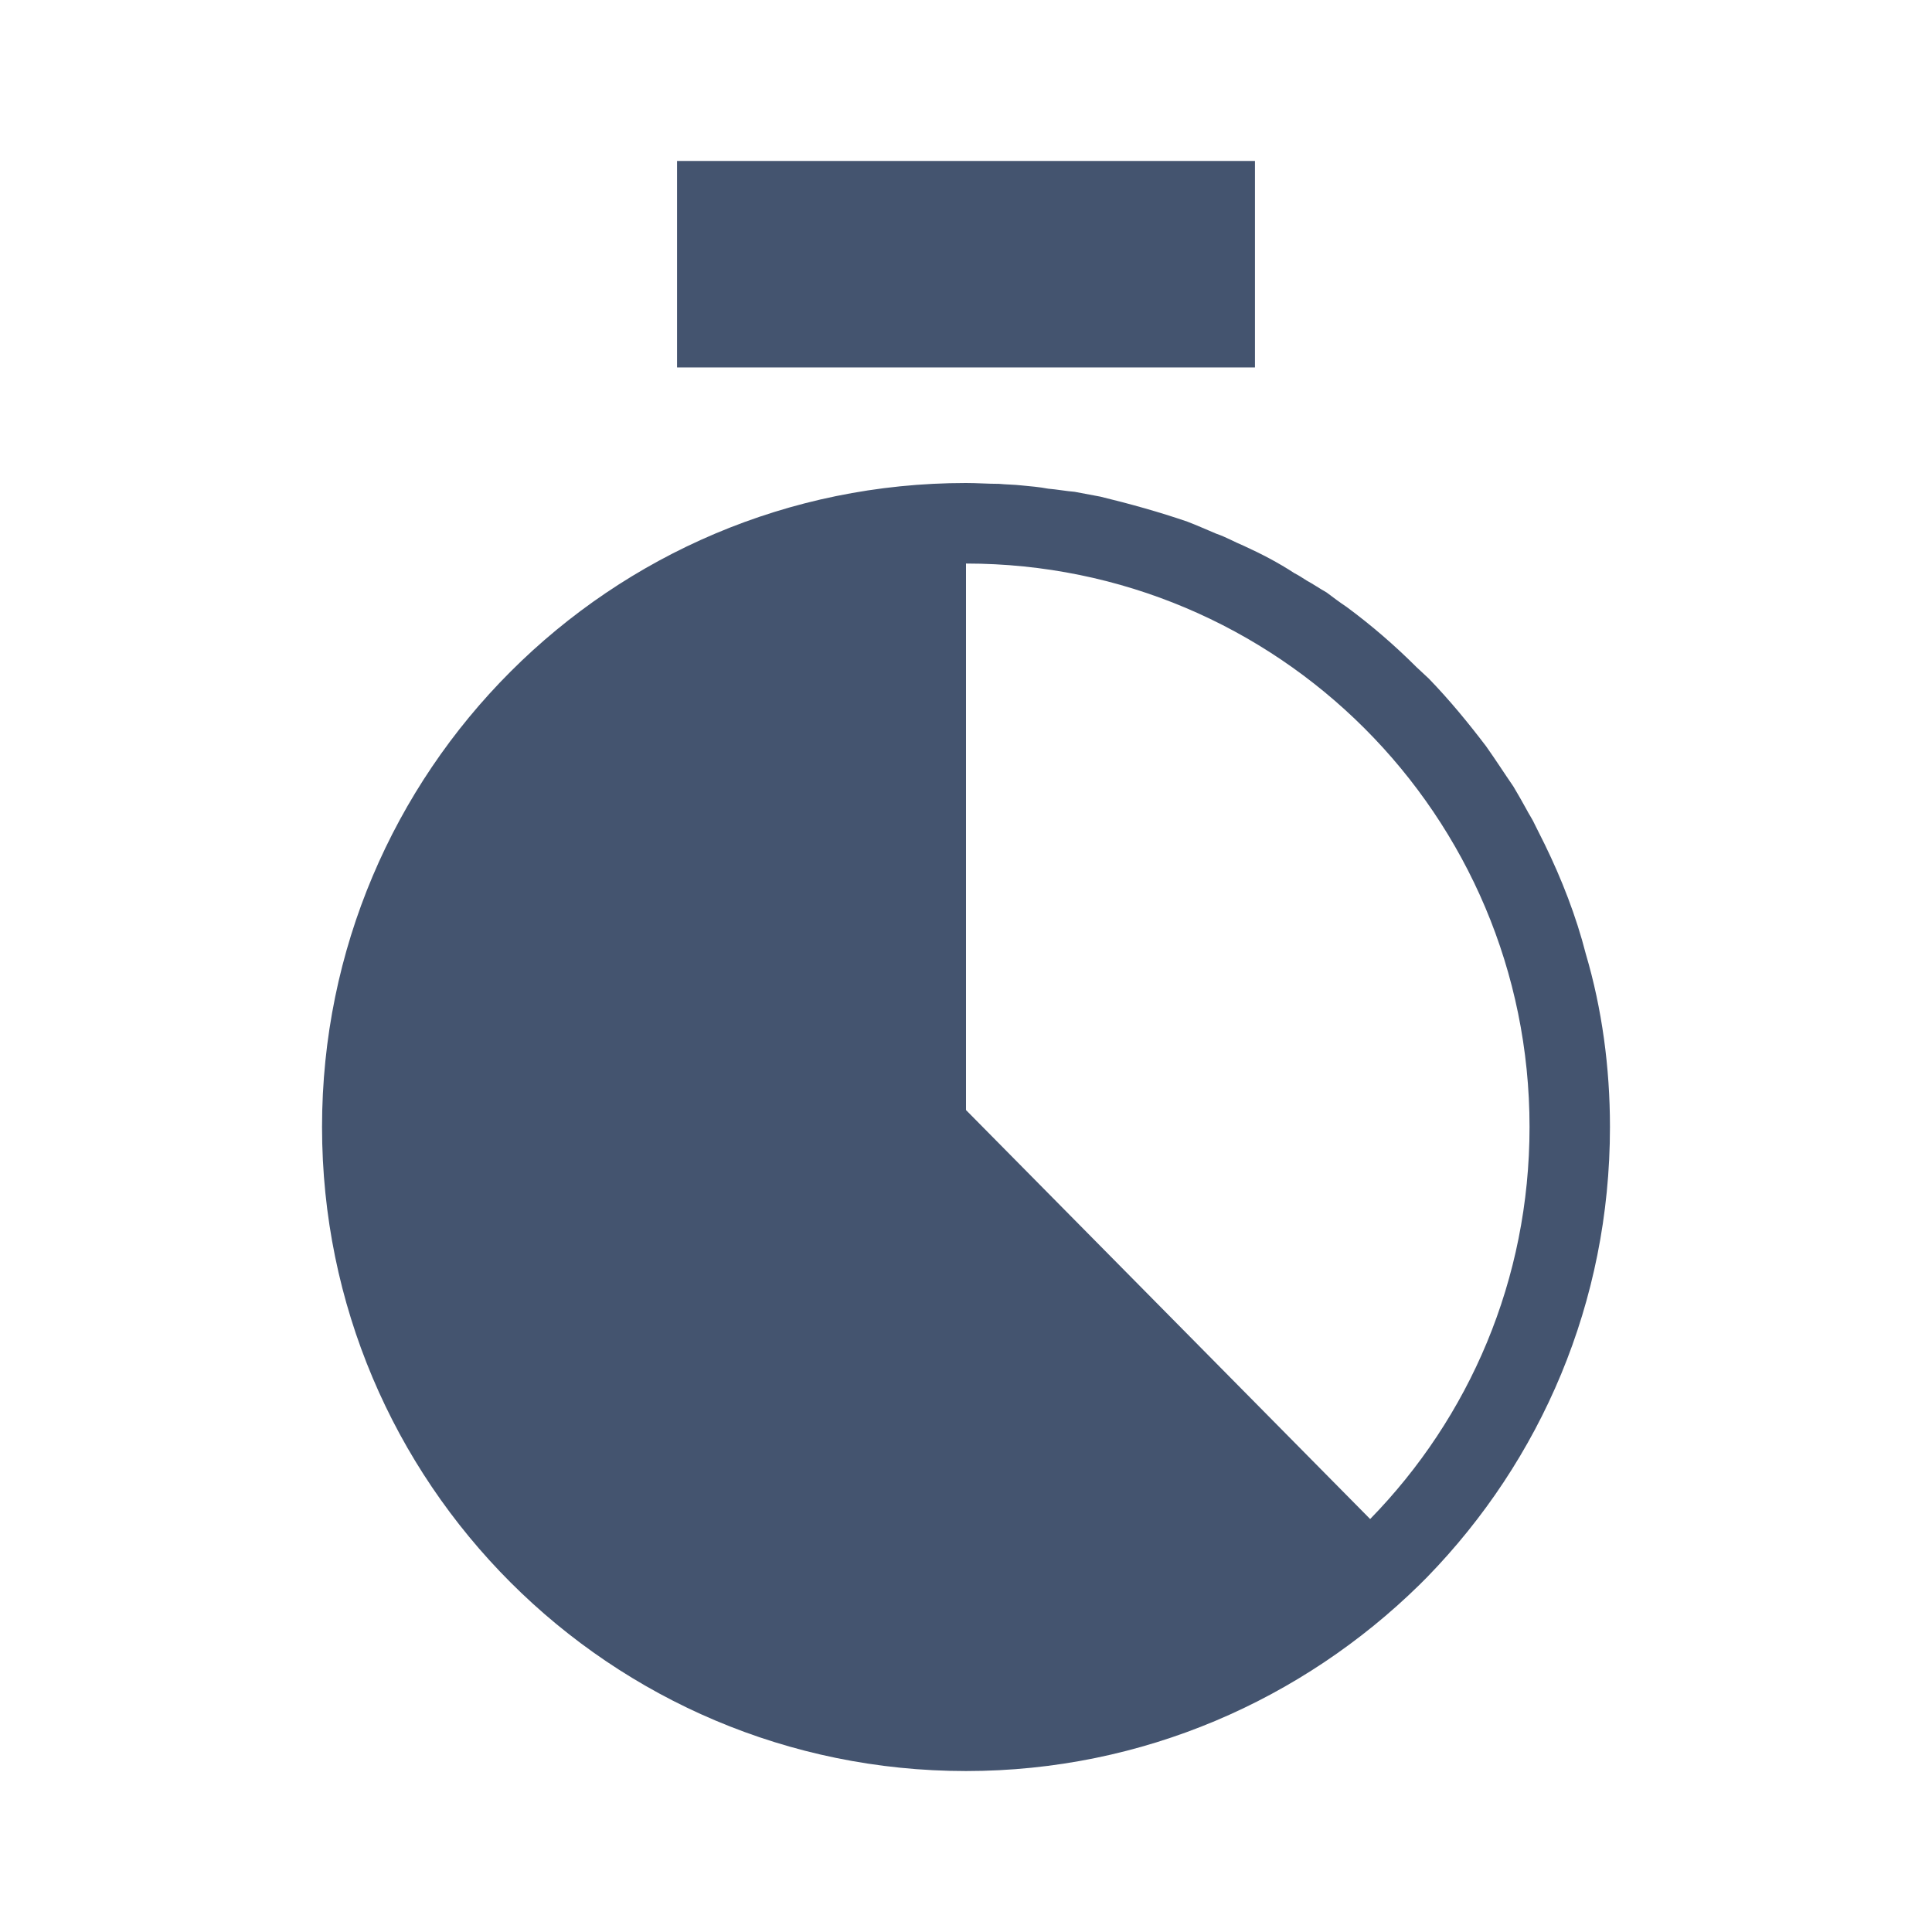
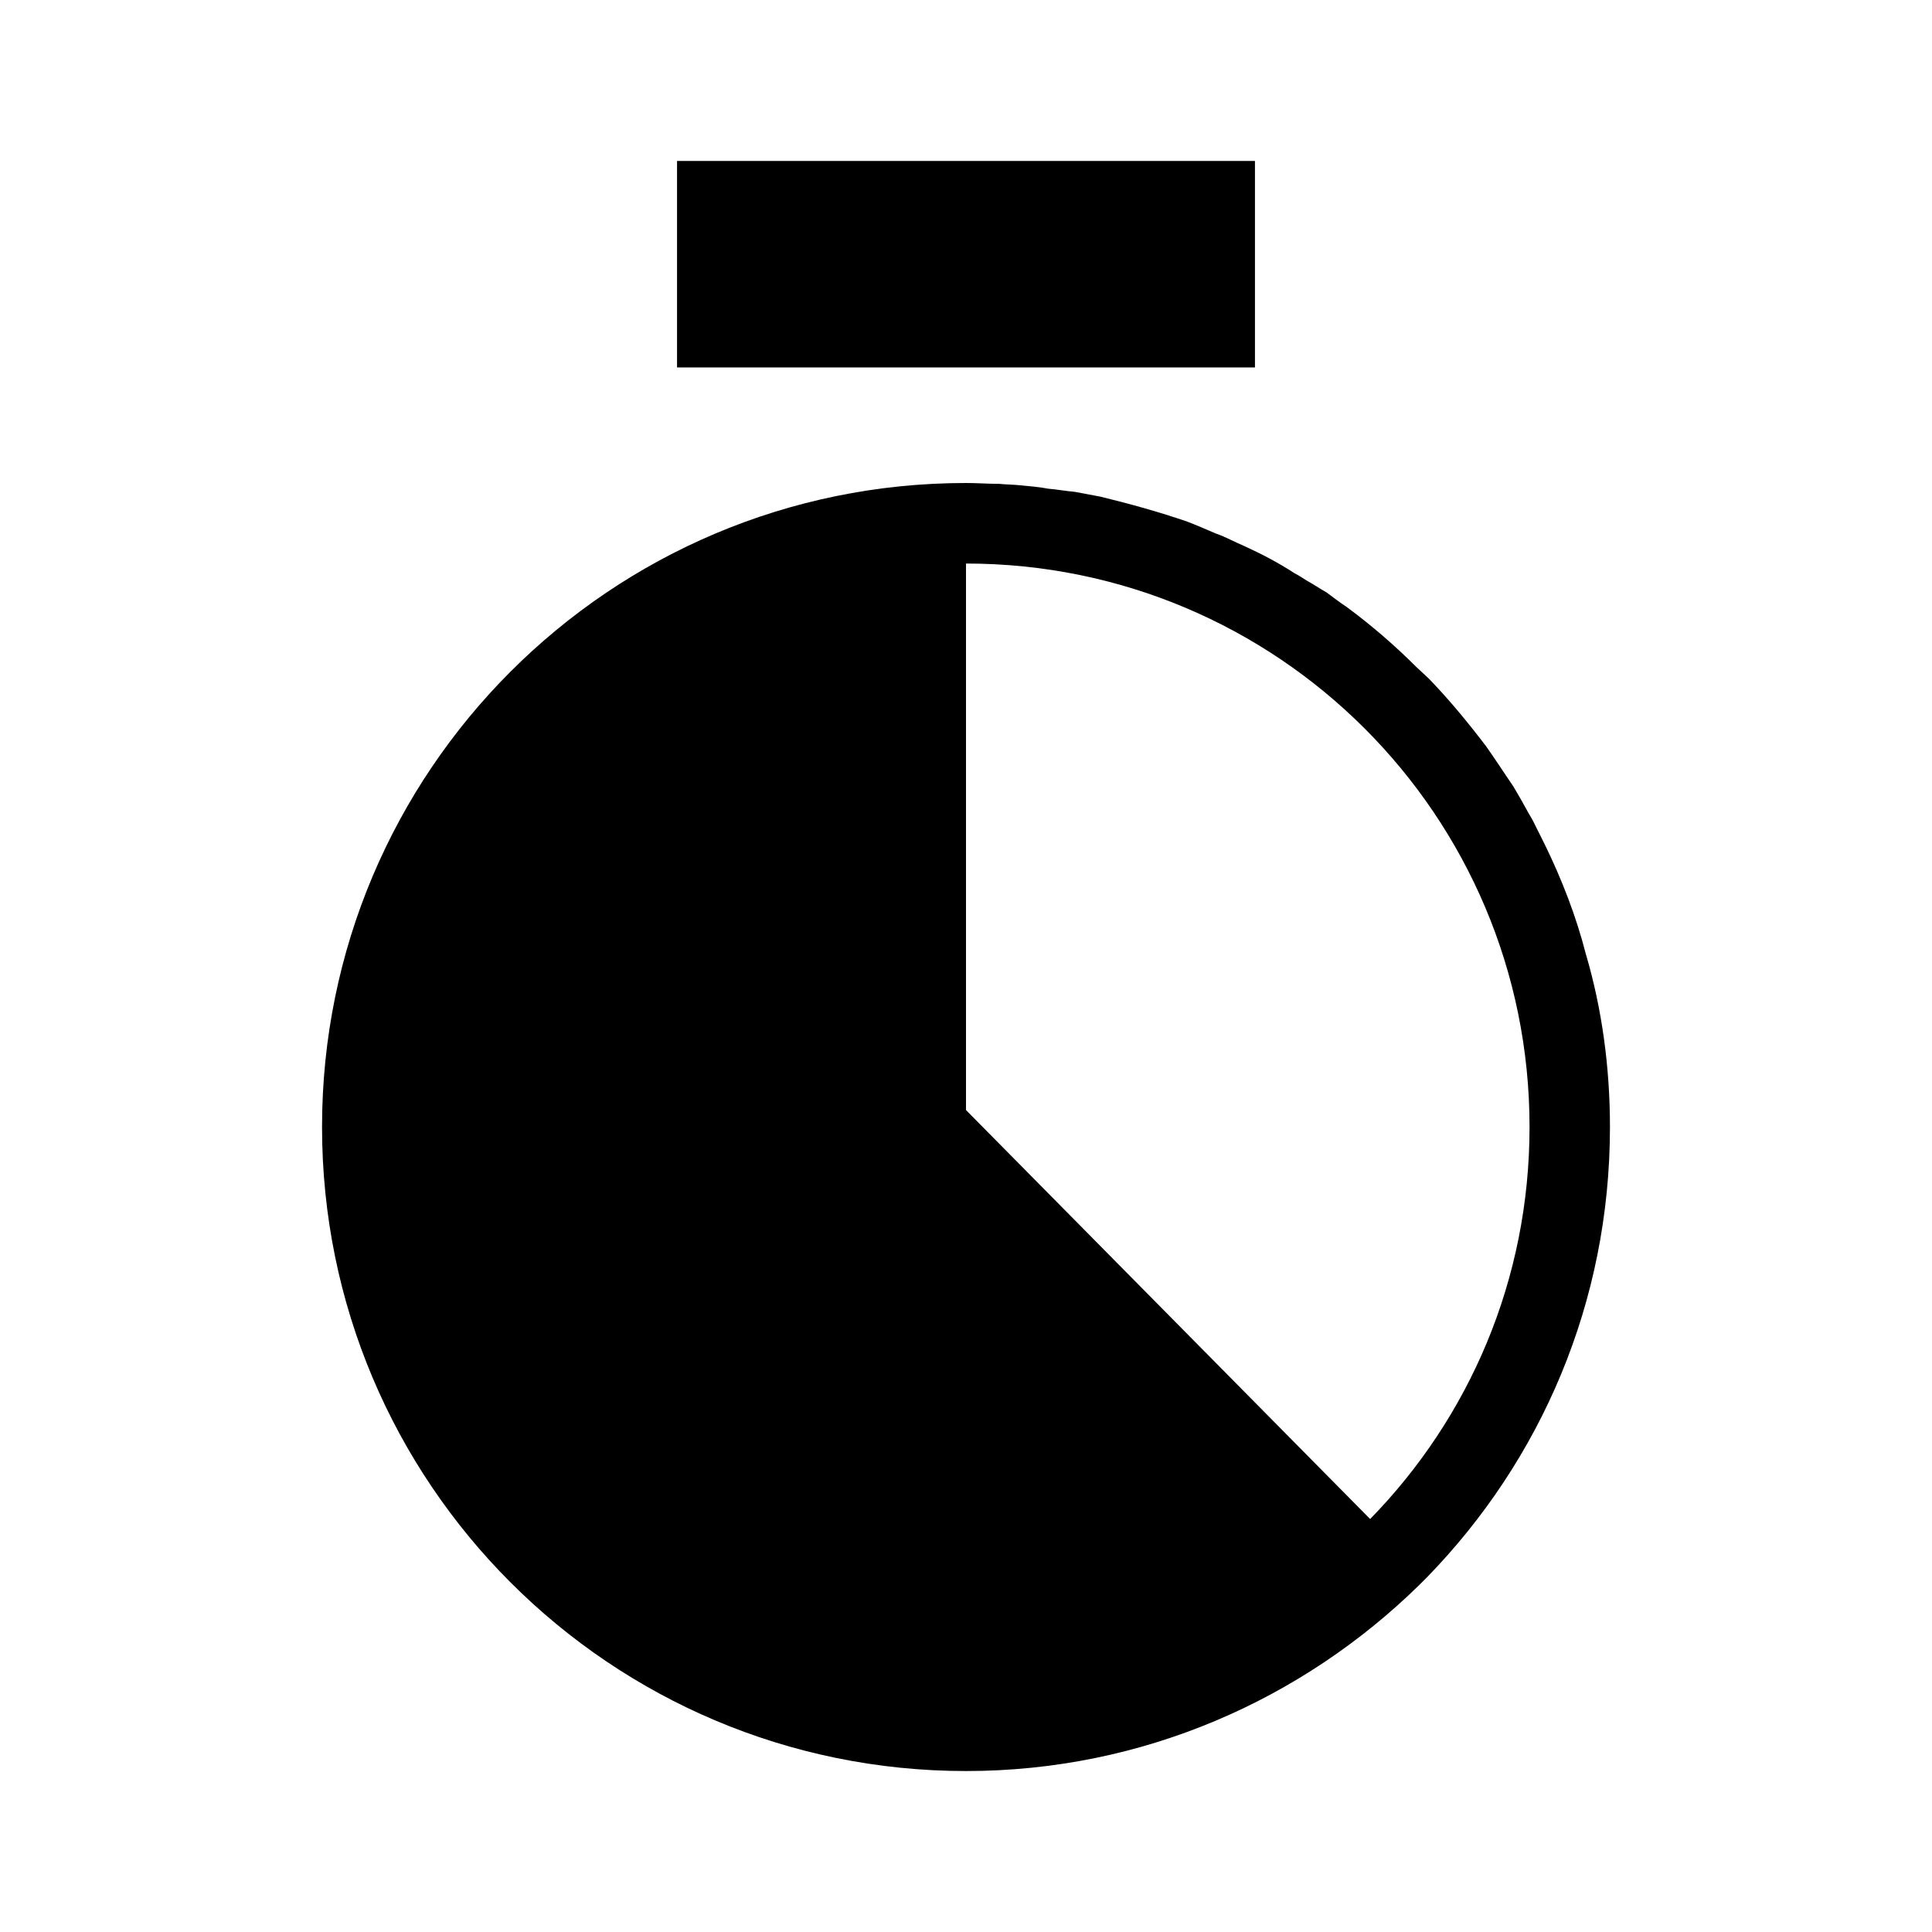
<svg xmlns="http://www.w3.org/2000/svg" width="16" height="16" viewBox="0 0 16 16" fill="none">
-   <path d="M10.393 1.333H5.607V3.043H10.393V1.333Z" fill="#44546F" />
-   <path d="M13.133 7.9C13.053 7.587 12.933 7.28 12.793 6.993C12.767 6.94 12.74 6.887 12.713 6.833C12.693 6.787 12.66 6.74 12.64 6.7C12.607 6.64 12.573 6.58 12.533 6.513C12.46 6.407 12.387 6.293 12.307 6.18C12.16 5.987 12.007 5.8 11.833 5.62L11.733 5.527C11.553 5.347 11.36 5.18 11.153 5.027C11.093 4.987 11.04 4.947 10.987 4.907C10.927 4.873 10.88 4.84 10.82 4.807C10.787 4.787 10.76 4.767 10.72 4.747C10.587 4.66 10.447 4.587 10.3 4.52C10.22 4.487 10.153 4.447 10.073 4.42C9.993 4.387 9.92 4.353 9.833 4.32C9.6 4.24 9.36 4.173 9.113 4.113C9.047 4.1 8.973 4.087 8.9 4.073C8.827 4.067 8.753 4.053 8.68 4.047C8.607 4.033 8.533 4.027 8.46 4.02C8.4 4.013 8.333 4.013 8.273 4.007C8.18 4.007 8.093 4 8 4C5.053 4 2.667 6.387 2.667 9.333C2.667 12.28 5.053 14.667 8 14.667C9.467 14.667 10.787 14.073 11.753 13.127C11.773 13.107 11.793 13.087 11.82 13.06C12.76 12.093 13.333 10.787 13.333 9.333C13.333 8.84 13.267 8.353 13.133 7.9ZM11.347 12.58L8 9.193V4.667C10.58 4.667 12.667 6.753 12.667 9.333C12.667 10.6 12.167 11.74 11.347 12.58Z" fill="#44546F" />
+   <path d="M10.393 1.333H5.607V3.043H10.393V1.333Z" fill="currentColor" />
+   <path d="M13.133 7.9C13.053 7.587 12.933 7.28 12.793 6.993C12.767 6.94 12.74 6.887 12.713 6.833C12.693 6.787 12.66 6.74 12.64 6.7C12.607 6.64 12.573 6.58 12.533 6.513C12.46 6.407 12.387 6.293 12.307 6.18C12.16 5.987 12.007 5.8 11.833 5.62L11.733 5.527C11.553 5.347 11.36 5.18 11.153 5.027C11.093 4.987 11.04 4.947 10.987 4.907C10.927 4.873 10.88 4.84 10.82 4.807C10.787 4.787 10.76 4.767 10.72 4.747C10.587 4.66 10.447 4.587 10.3 4.52C10.22 4.487 10.153 4.447 10.073 4.42C9.993 4.387 9.92 4.353 9.833 4.32C9.6 4.24 9.36 4.173 9.113 4.113C9.047 4.1 8.973 4.087 8.9 4.073C8.827 4.067 8.753 4.053 8.68 4.047C8.607 4.033 8.533 4.027 8.46 4.02C8.4 4.013 8.333 4.013 8.273 4.007C8.18 4.007 8.093 4 8 4C5.053 4 2.667 6.387 2.667 9.333C2.667 12.28 5.053 14.667 8 14.667C9.467 14.667 10.787 14.073 11.753 13.127C11.773 13.107 11.793 13.087 11.82 13.06C12.76 12.093 13.333 10.787 13.333 9.333C13.333 8.84 13.267 8.353 13.133 7.9ZM11.347 12.58L8 9.193V4.667C10.58 4.667 12.667 6.753 12.667 9.333C12.667 10.6 12.167 11.74 11.347 12.58Z" fill="currentColor" />
</svg>
